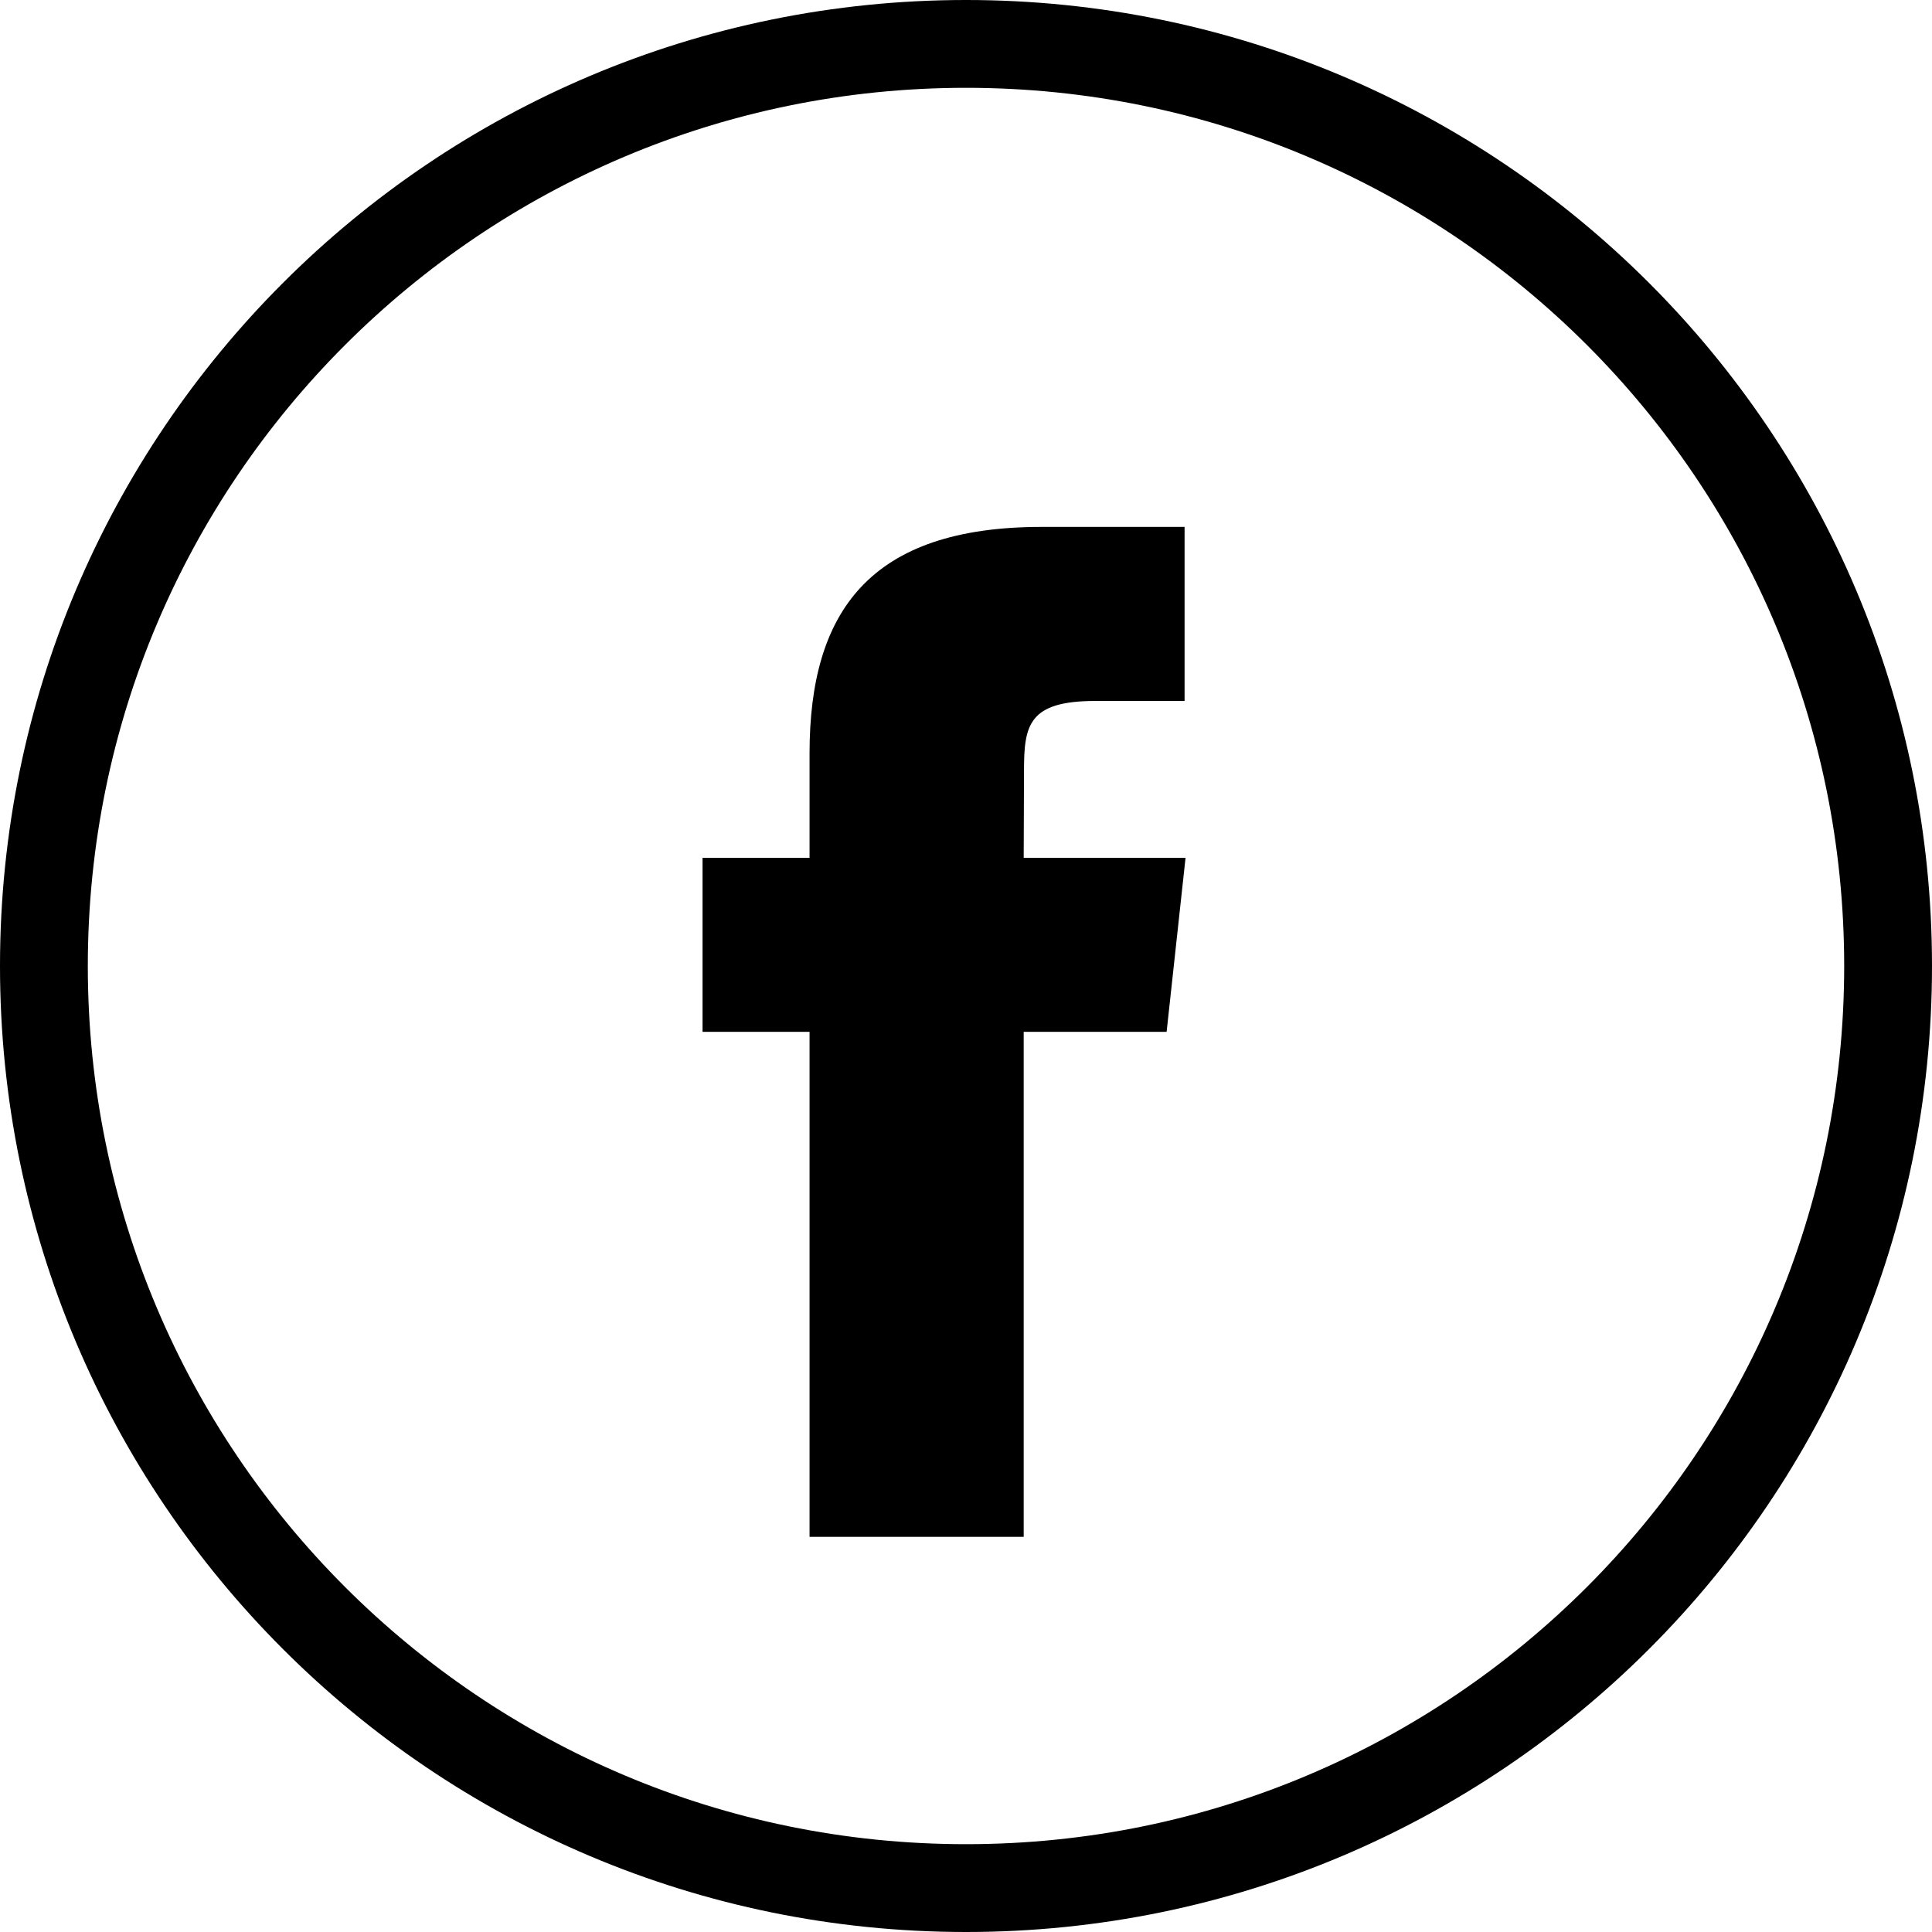
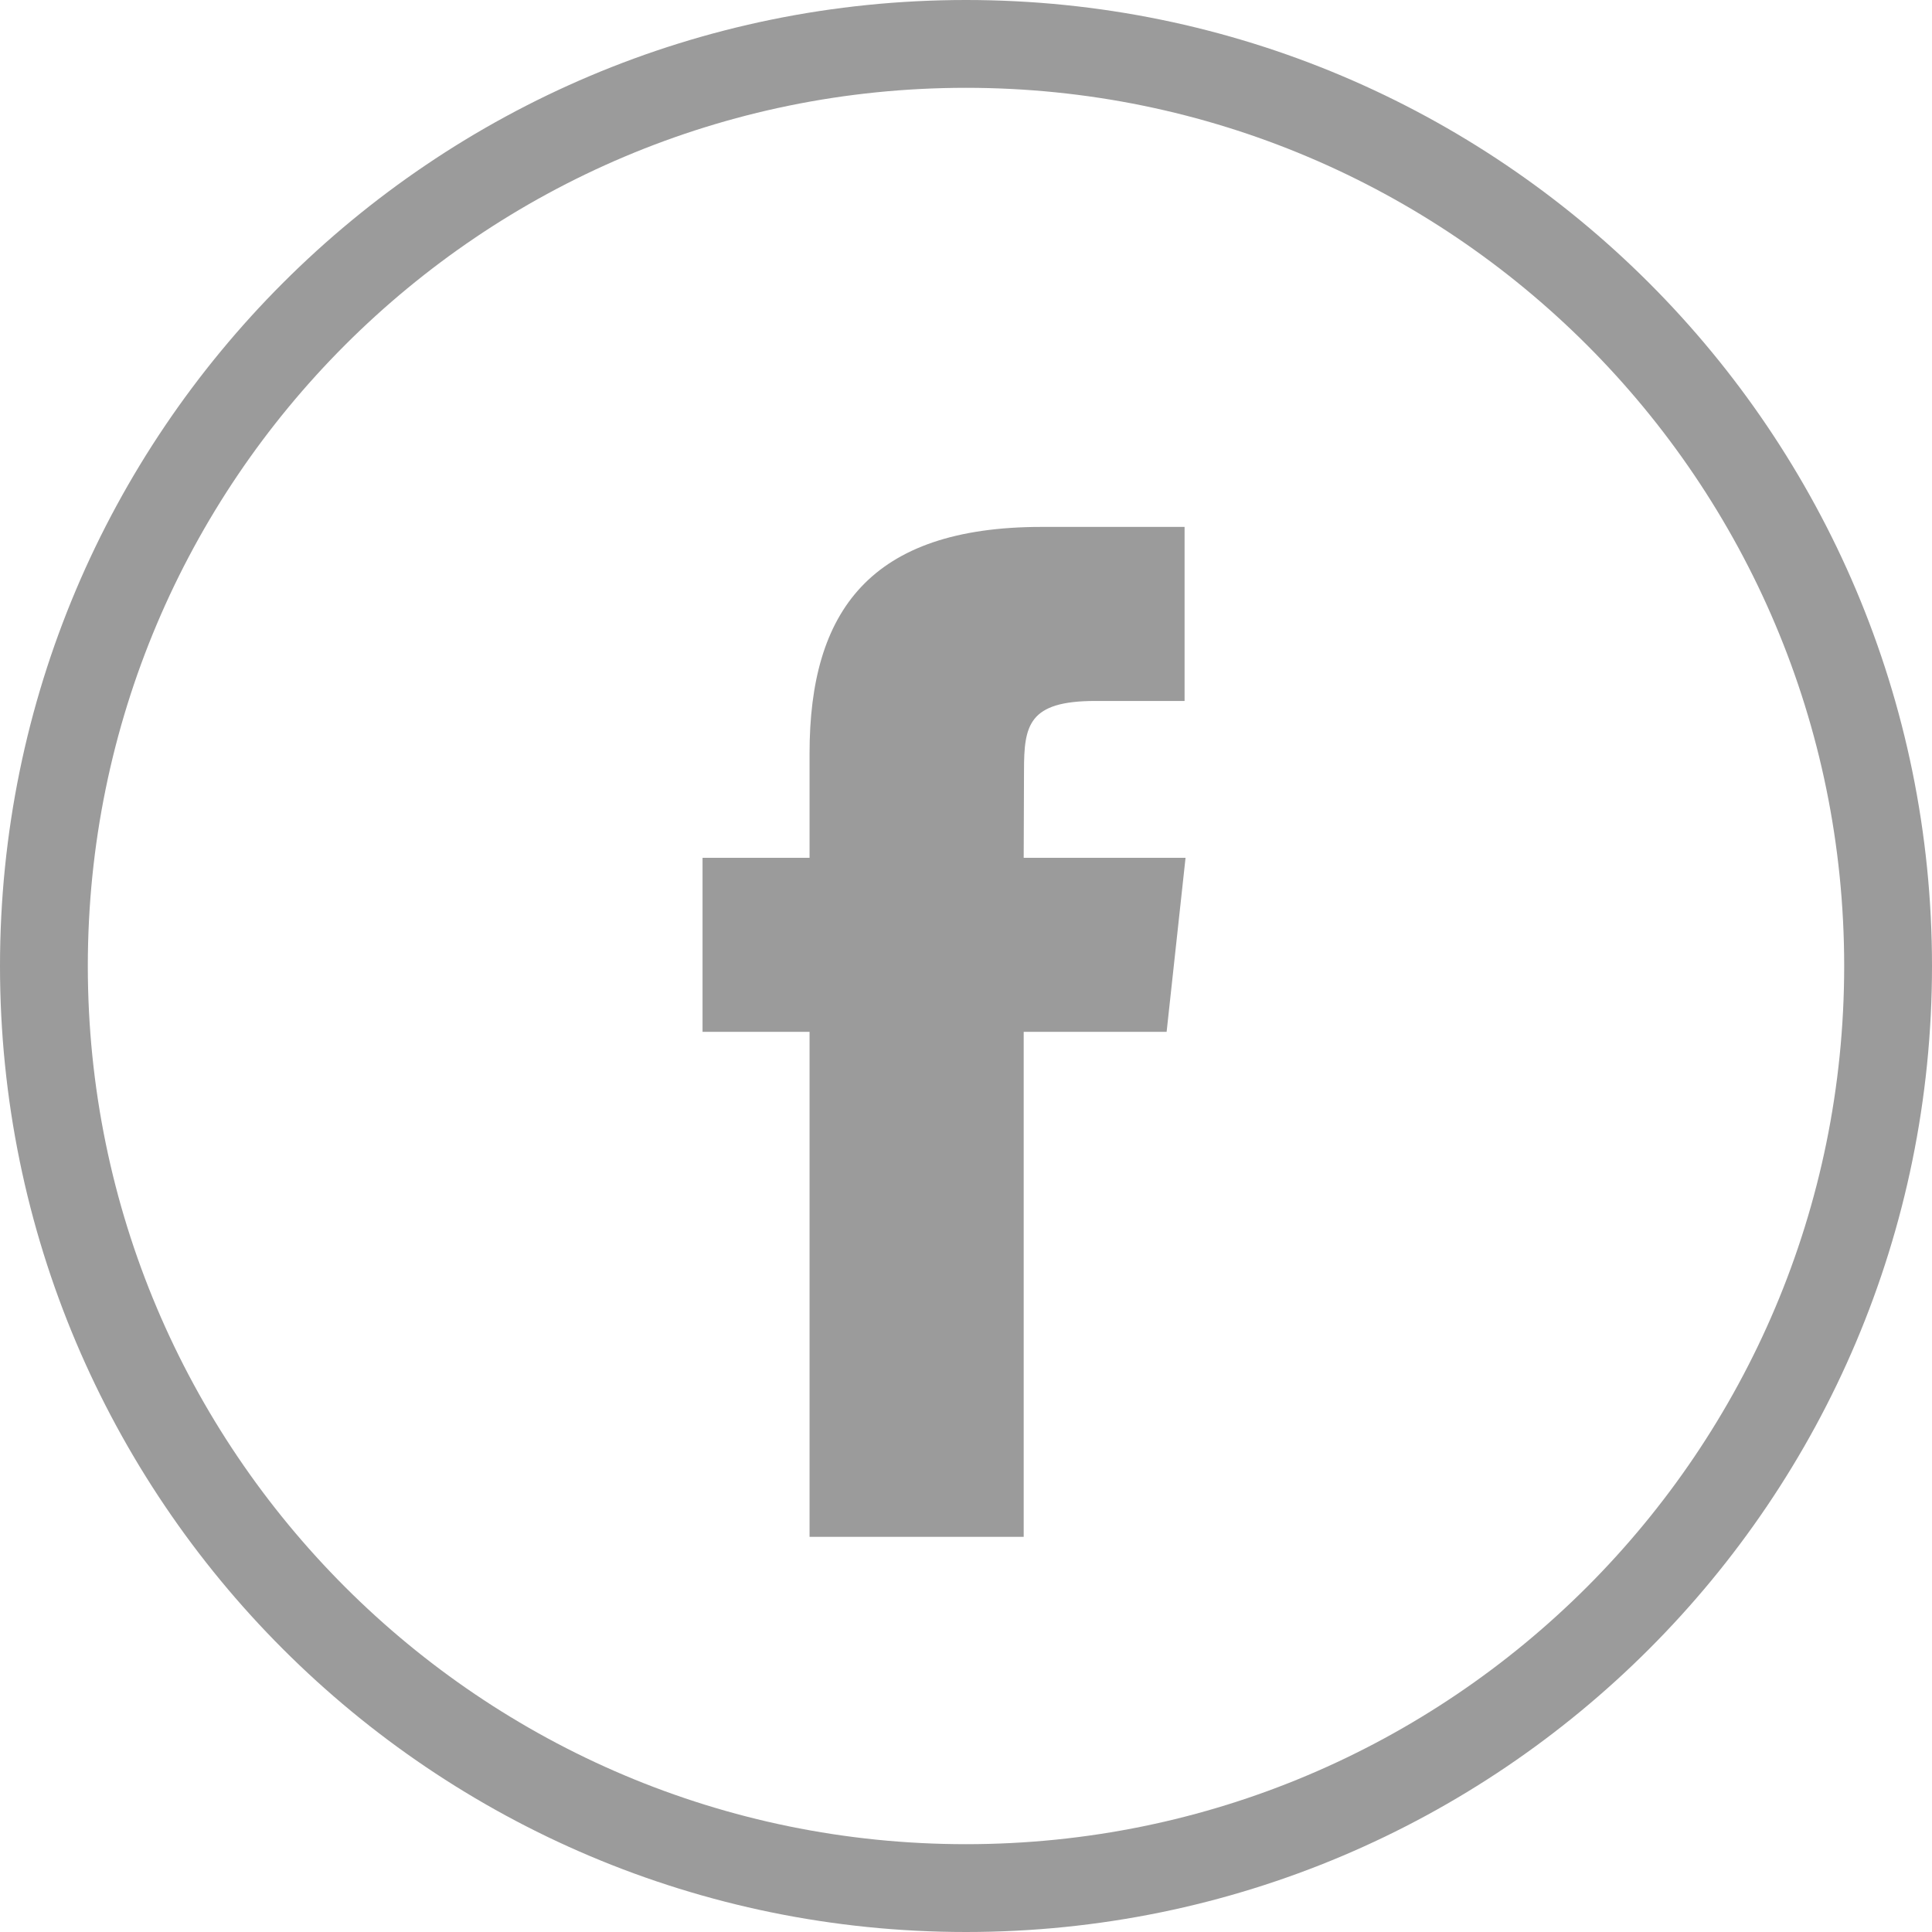
<svg xmlns="http://www.w3.org/2000/svg" width="44px" height="44px" viewBox="0 0 44 44" version="1.1">
  <defs />
  <g id="social-icons" stroke="none" stroke-width="1" fill="none" fill-rule="evenodd" transform="translate(-40, -40)">
    <g id="facebook" transform="translate(40, 40)">
      <rect id="Rectangle" x="0" y="0" width="44" height="44" />
-       <circle id="Oval" stroke="#000000" stroke-width="2" cx="22" cy="22" r="21" />
-       <path d="M23.315,35 L18.437,35 L18.437,23.499 L16,23.499 L16,19.536 L18.437,19.536 L18.437,17.156 C18.437,13.923 19.813,12 23.723,12 L26.978,12 L26.978,15.964 L24.944,15.964 C23.421,15.964 23.321,16.518 23.321,17.552 L23.314,19.536 L27,19.536 L26.569,23.499 L23.314,23.499 L23.314,35 L23.315,35 Z" id="Shape" fill="#000000" />
+       <circle id="Oval" stroke="#9B9B9B" stroke-width="2" cx="22" cy="22" r="21" />
+       <path d="M23.315,35 L18.437,35 L18.437,23.499 L16,23.499 L16,19.536 L18.437,19.536 L18.437,17.156 C18.437,13.923 19.813,12 23.723,12 L26.978,12 L26.978,15.964 L24.944,15.964 C23.421,15.964 23.321,16.518 23.321,17.552 L23.314,19.536 L27,19.536 L26.569,23.499 L23.314,23.499 L23.314,35 L23.315,35 Z" id="Shape" fill="#9B9B9B" />
    </g>
  </g>
</svg>
